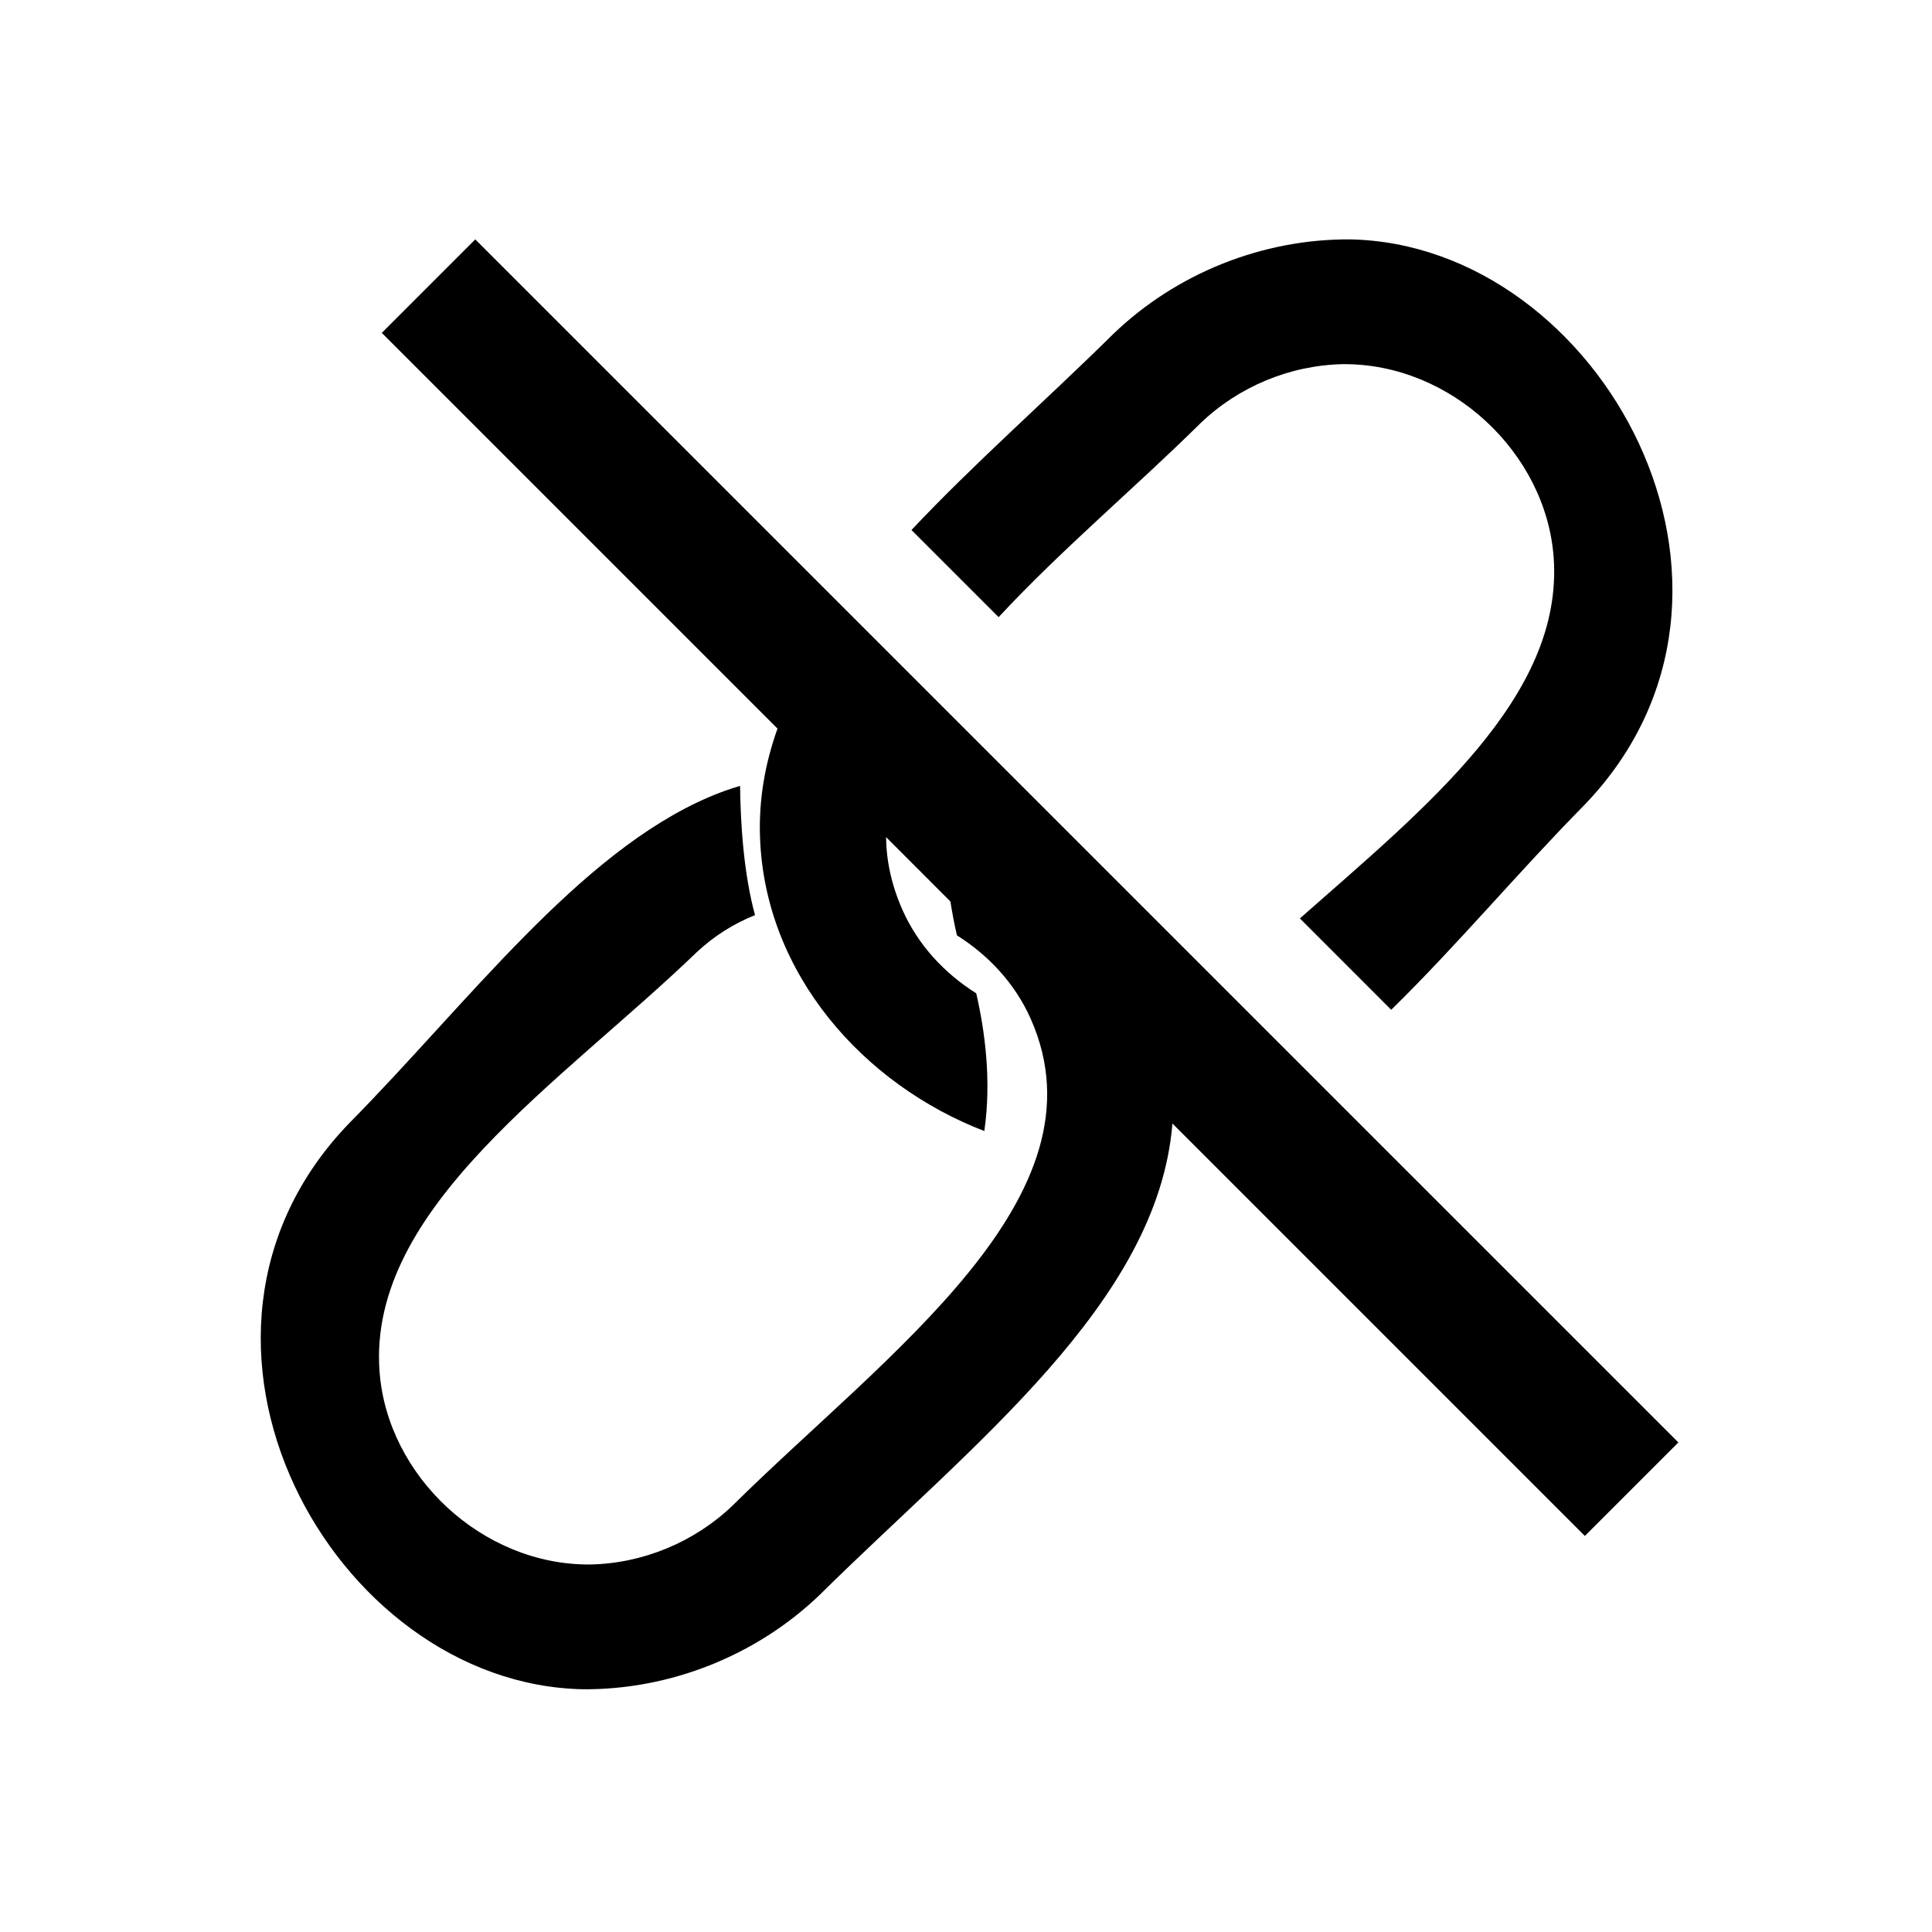
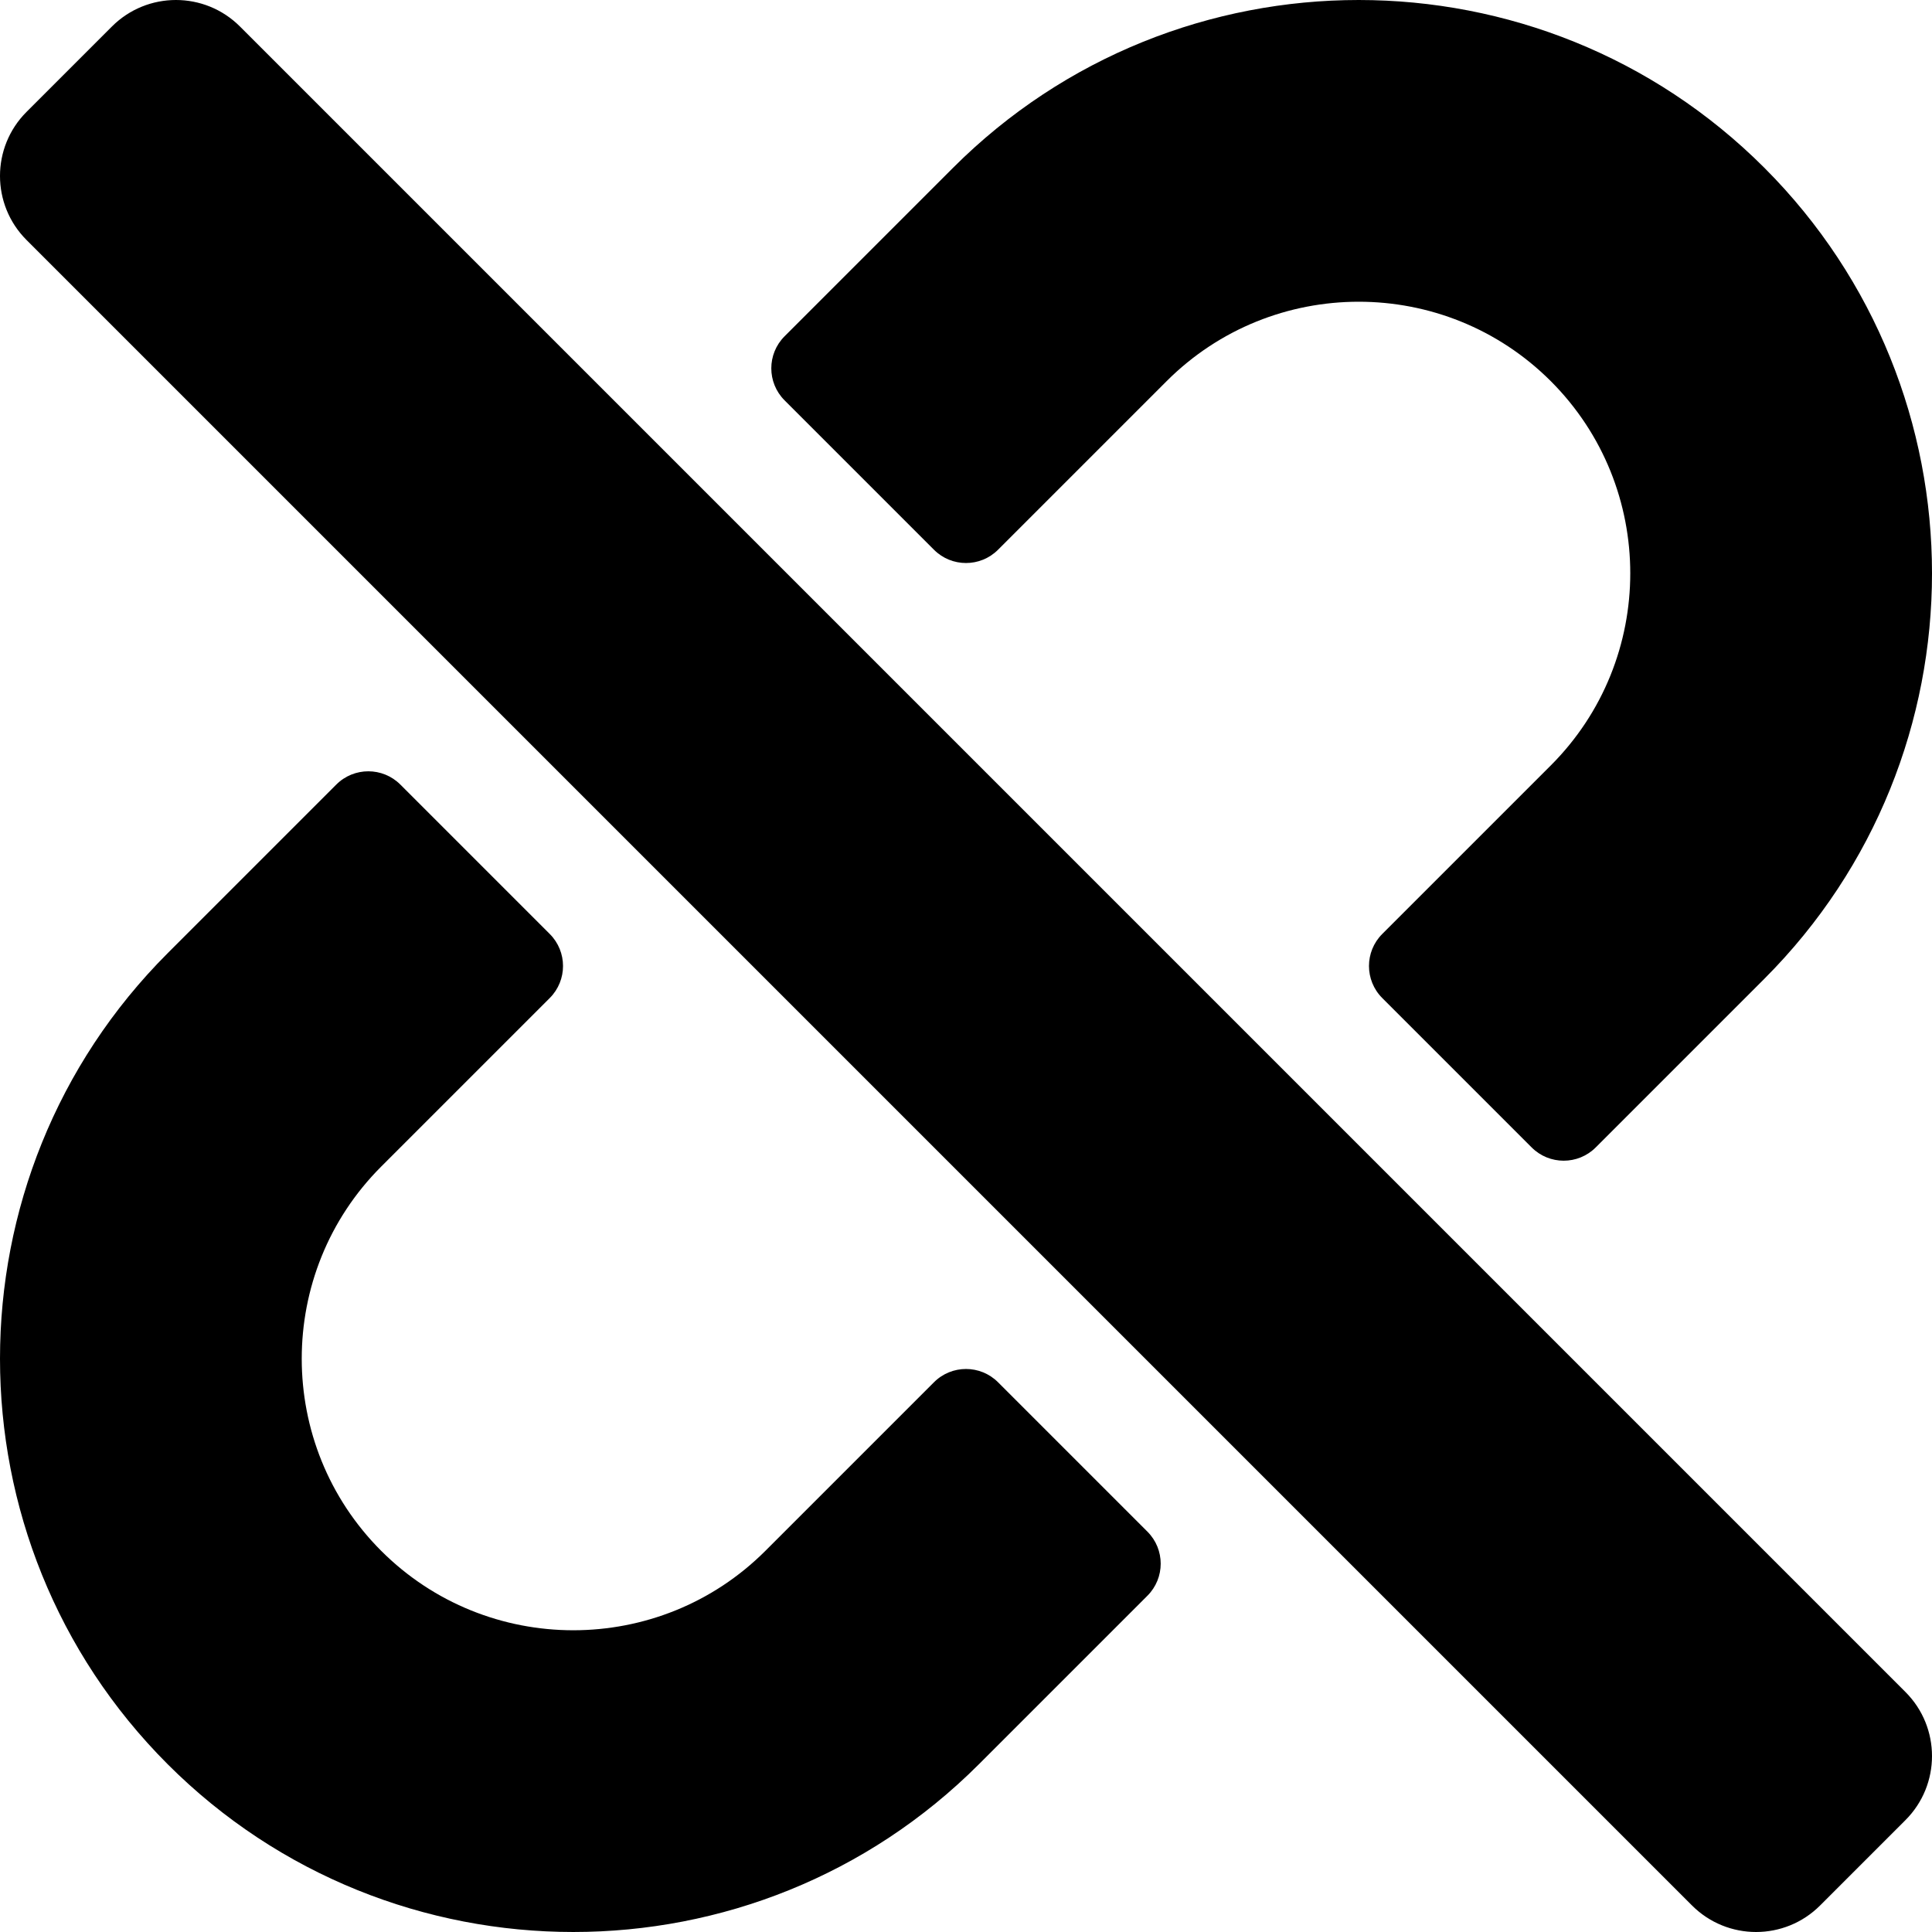
- <svg xmlns="http://www.w3.org/2000/svg" fill="#000000" width="24" height="24" viewBox="0 0 64.00 64.00" version="1.1" xml:space="preserve" style="fill-rule:evenodd;clip-rule:evenodd;stroke-linejoin:round;stroke-miterlimit:2;" stroke="#000000" stroke-width="0.001">
-   <g id="SVGRepo_bgCarrier" stroke-width="0" />
-   <g id="SVGRepo_tracerCarrier" stroke-linecap="round" stroke-linejoin="round" stroke="#CCCCCC" stroke-width="0.64" />
-   <g id="SVGRepo_iconCarrier">
-     <rect id="Icons" x="-384" y="-64" width="1280" height="800" style="fill:none;" />
-     <g id="Icons1">
-       <g id="Strike"> </g>
-       <g id="H1"> </g>
-       <g id="H2"> </g>
-       <g id="H3"> </g>
-       <g id="list-ul"> </g>
-       <g id="hamburger-1"> </g>
-       <g id="hamburger-2"> </g>
-       <g id="list-ol"> </g>
-       <g id="list-task"> </g>
-       <g id="trash"> </g>
-       <g id="vertical-menu"> </g>
-       <g id="horizontal-menu"> </g>
-       <g id="sidebar-2"> </g>
-       <g id="Pen"> </g>
-       <g id="Pen1"> </g>
-       <path id="unlink" d="M25.756,24.135l-13.108,-13.108l3.096,-3.097l39.854,39.853l-3.097,3.097l-13.663,-13.663c-0.479,5.948 -6.655,10.643 -11.677,15.608c-2.086,2.008 -4.942,3.152 -7.842,3.134c-8.317,-0.154 -14.619,-11.624 -7.763,-18.739c3.923,-3.972 7.61,-8.964 11.931,-10.816c0.338,-0.145 0.681,-0.268 1.029,-0.371c0.015,1.283 0.123,2.918 0.495,4.281c-0.701,0.282 -1.357,0.69 -1.934,1.232c-4.472,4.311 -10.909,8.453 -10.504,13.891c0.257,3.45 3.395,6.412 6.969,6.389c1.757,-0.032 3.469,-0.744 4.733,-1.96c5.086,-5.028 12.486,-10.213 9.87,-16.114c-0.516,-1.163 -1.387,-2.1 -2.445,-2.767c-0.079,-0.341 -0.154,-0.718 -0.216,-1.122l-2.133,-2.134c0.011,0.79 0.181,1.593 0.543,2.409c0.515,1.162 1.386,2.1 2.445,2.767c0.279,1.209 0.513,2.876 0.268,4.562c-3.992,-1.537 -7.263,-5.189 -7.43,-9.714c-0.047,-1.259 0.166,-2.461 0.579,-3.618Zm4.438,-6.578c2.066,-2.197 4.485,-4.319 6.683,-6.492c2.086,-2.009 4.942,-3.153 7.842,-3.135c8.317,0.155 14.62,11.625 7.763,18.74c-2.155,2.182 -4.239,4.672 -6.396,6.78l-3.025,-3.026c4.138,-3.653 8.749,-7.343 8.405,-11.971c-0.257,-3.451 -3.396,-6.412 -6.97,-6.39c-1.757,0.033 -3.469,0.744 -4.732,1.96c-2.124,2.1 -4.651,4.226 -6.683,6.421l-2.887,-2.887Z" />
-       <g id="clock"> </g>
-       <g id="external-link"> </g>
-       <g id="hr"> </g>
-       <g id="info"> </g>
-       <g id="warning"> </g>
-       <g id="plus-circle"> </g>
-       <g id="minus-circle"> </g>
-       <g id="vue"> </g>
-       <g id="cog"> </g>
-       <g id="logo"> </g>
-       <g id="radio-check"> </g>
-       <g id="eye-slash"> </g>
-       <g id="eye"> </g>
-       <g id="toggle-off"> </g>
-       <g id="shredder"> </g>
-       <g id="spinner--loading--dots-"> </g>
-       <g id="react"> </g>
-       <g id="check-selected"> </g>
-       <g id="turn-off"> </g>
-       <g id="code-block"> </g>
-       <g id="user"> </g>
-       <g id="coffee-bean"> </g>
-       <g id="coffee-beans">
-         <g id="coffee-bean1"> </g>
-       </g>
-       <g id="coffee-bean-filled"> </g>
-       <g id="coffee-beans-filled">
-         <g id="coffee-bean2"> </g>
-       </g>
-       <g id="clipboard"> </g>
-       <g id="clipboard-paste"> </g>
-       <g id="clipboard-copy"> </g>
-       <g id="Layer1"> </g>
-     </g>
-   </g>
+ <svg xmlns="http://www.w3.org/2000/svg" fill="#000000" width="800px" height="800px" viewBox="0 0 512 512">
+   <path d="M304.083 405.907c4.686 4.686 4.686 12.284 0 16.971l-44.674 44.674c-59.263 59.262-155.693 59.266-214.961 0-59.264-59.265-59.264-155.696 0-214.96l44.675-44.675c4.686-4.686 12.284-4.686 16.971 0l39.598 39.598c4.686 4.686 4.686 12.284 0 16.971l-44.675 44.674c-28.072 28.073-28.072 73.75 0 101.823 28.072 28.072 73.75 28.073 101.824 0l44.674-44.674c4.686-4.686 12.284-4.686 16.971 0l39.597 39.598zm-56.568-260.216c4.686 4.686 12.284 4.686 16.971 0l44.674-44.674c28.072-28.075 73.75-28.073 101.824 0 28.072 28.073 28.072 73.75 0 101.823l-44.675 44.674c-4.686 4.686-4.686 12.284 0 16.971l39.598 39.598c4.686 4.686 12.284 4.686 16.971 0l44.675-44.675c59.265-59.265 59.265-155.695 0-214.96-59.266-59.264-155.695-59.264-214.961 0l-44.674 44.674c-4.686 4.686-4.686 12.284 0 16.971l39.597 39.598zm234.828 359.28l22.627-22.627c9.373-9.373 9.373-24.569 0-33.941L63.598 7.029c-9.373-9.373-24.569-9.373-33.941 0L7.029 29.657c-9.373 9.373-9.373 24.569 0 33.941l441.373 441.373c9.373 9.372 24.569 9.372 33.941 0z" />
</svg>
